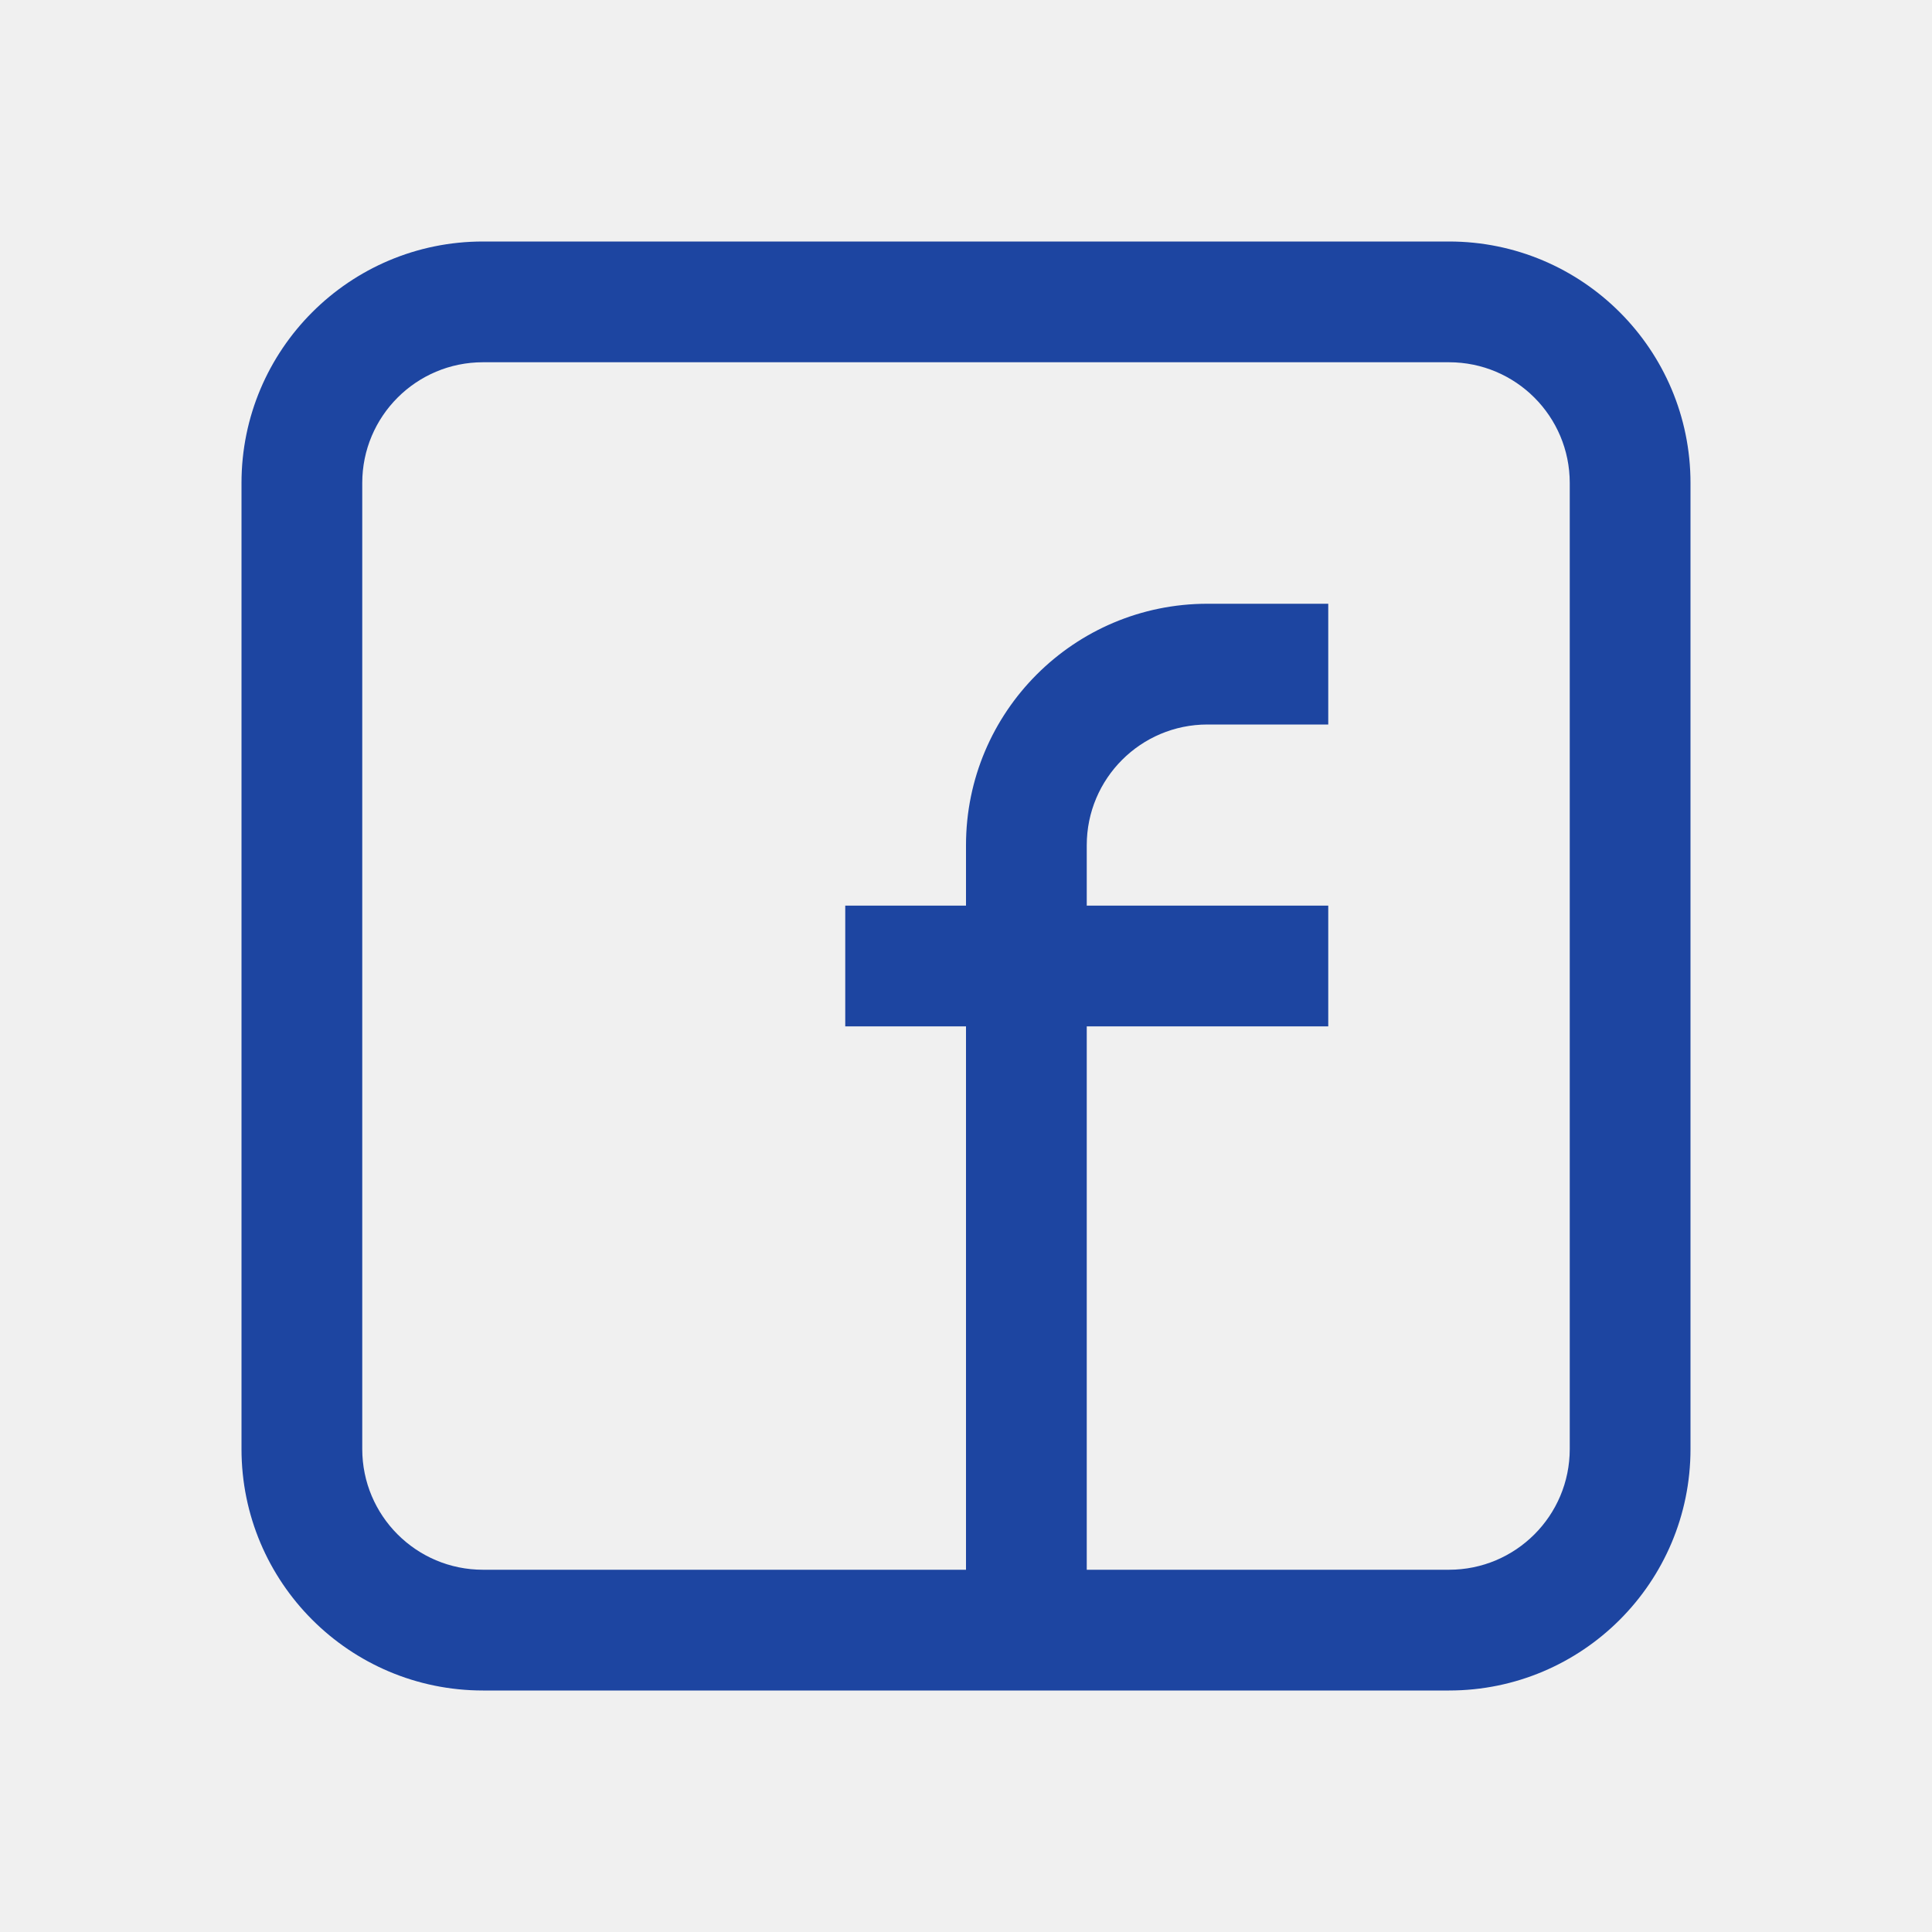
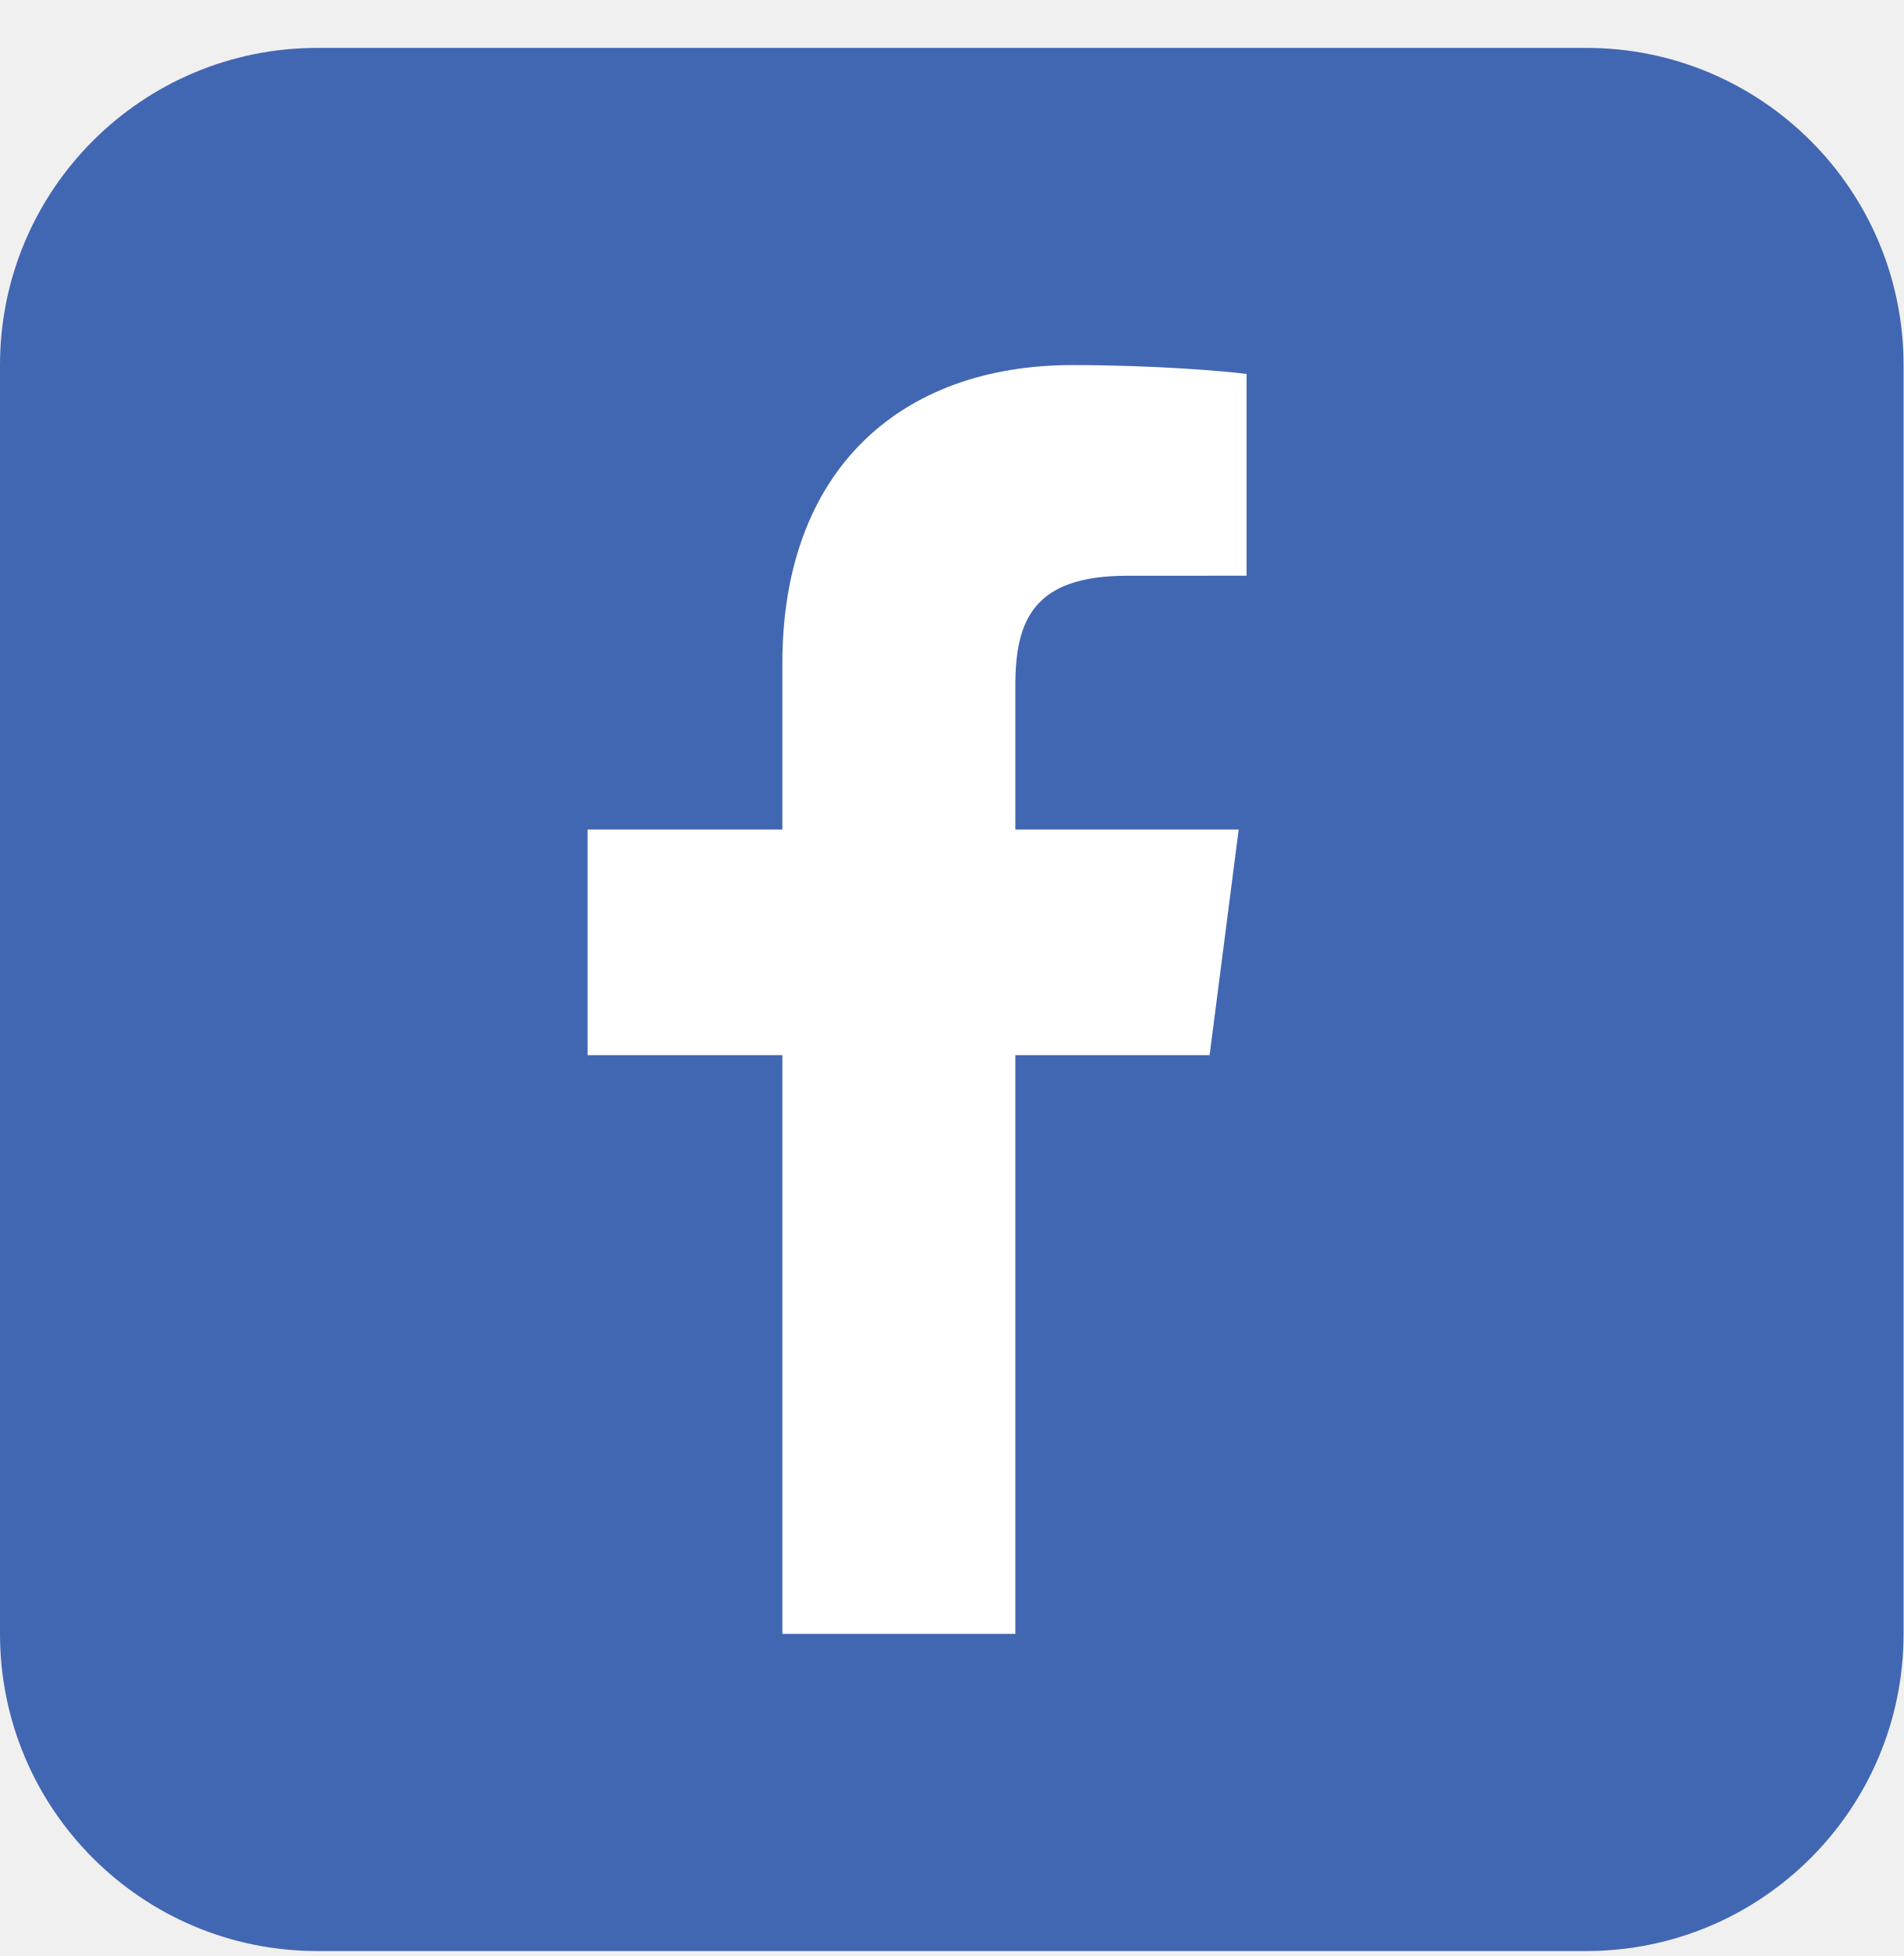
- <svg xmlns="http://www.w3.org/2000/svg" width="32" height="32" viewBox="0 0 32 32" fill="none">
-   <path fill-rule="evenodd" clip-rule="evenodd" d="M24 6H8C6.895 6 6 6.895 6 8V24C6 25.105 6.895 26 8 26H24C25.105 26 26 25.105 26 24V8C26 6.895 25.105 6 24 6ZM8 4C5.791 4 4 5.791 4 8V24C4 26.209 5.791 28 8 28H24C26.209 28 28 26.209 28 24V8C28 5.791 26.209 4 24 4H8Z" fill="#1D45A1" />
-   <path fill-rule="evenodd" clip-rule="evenodd" d="M20 12C18.895 12 18 12.895 18 14V27H16V14C16 11.791 17.791 10 20 10H22V12H20Z" fill="#1D45A1" />
-   <path d="M22 15H14V17H22V15Z" fill="#1D45A1" />
+ <svg xmlns="http://www.w3.org/2000/svg" width="36" height="37" viewBox="0 0 36 37" fill="none">
+   <g id="Ð¡Ð¾ÑÑÐµÑÐ¸/Ð Ð¾Ð´Ð¸ÑÐµÐ»Ð¸/Facebook_Desktop" clip-path="url(#clip0_14484_332)">
+     <g id="Facebook">
+       <rect id="Rectangle" y="0.906" width="36" height="36" rx="6" fill="#4267B2" />
+       <path id="Vector" d="M19.202 30.906V19.959H22.876L23.426 15.692H19.202V12.968C19.202 11.733 19.545 10.891 21.316 10.891L23.575 10.89V7.074C23.184 7.022 21.843 6.906 20.283 6.906C17.026 6.906 14.796 8.894 14.796 12.546V15.692H11.112V19.959H14.796V30.906L19.202 30.906Z" fill="white" />
+     </g>
+   </g>
+   <defs>
+     <clipPath id="clip0_14484_332">
+       <rect width="36" height="36" fill="white" transform="translate(0 0.90625)" />
+     </clipPath>
+   </defs>
</svg>
